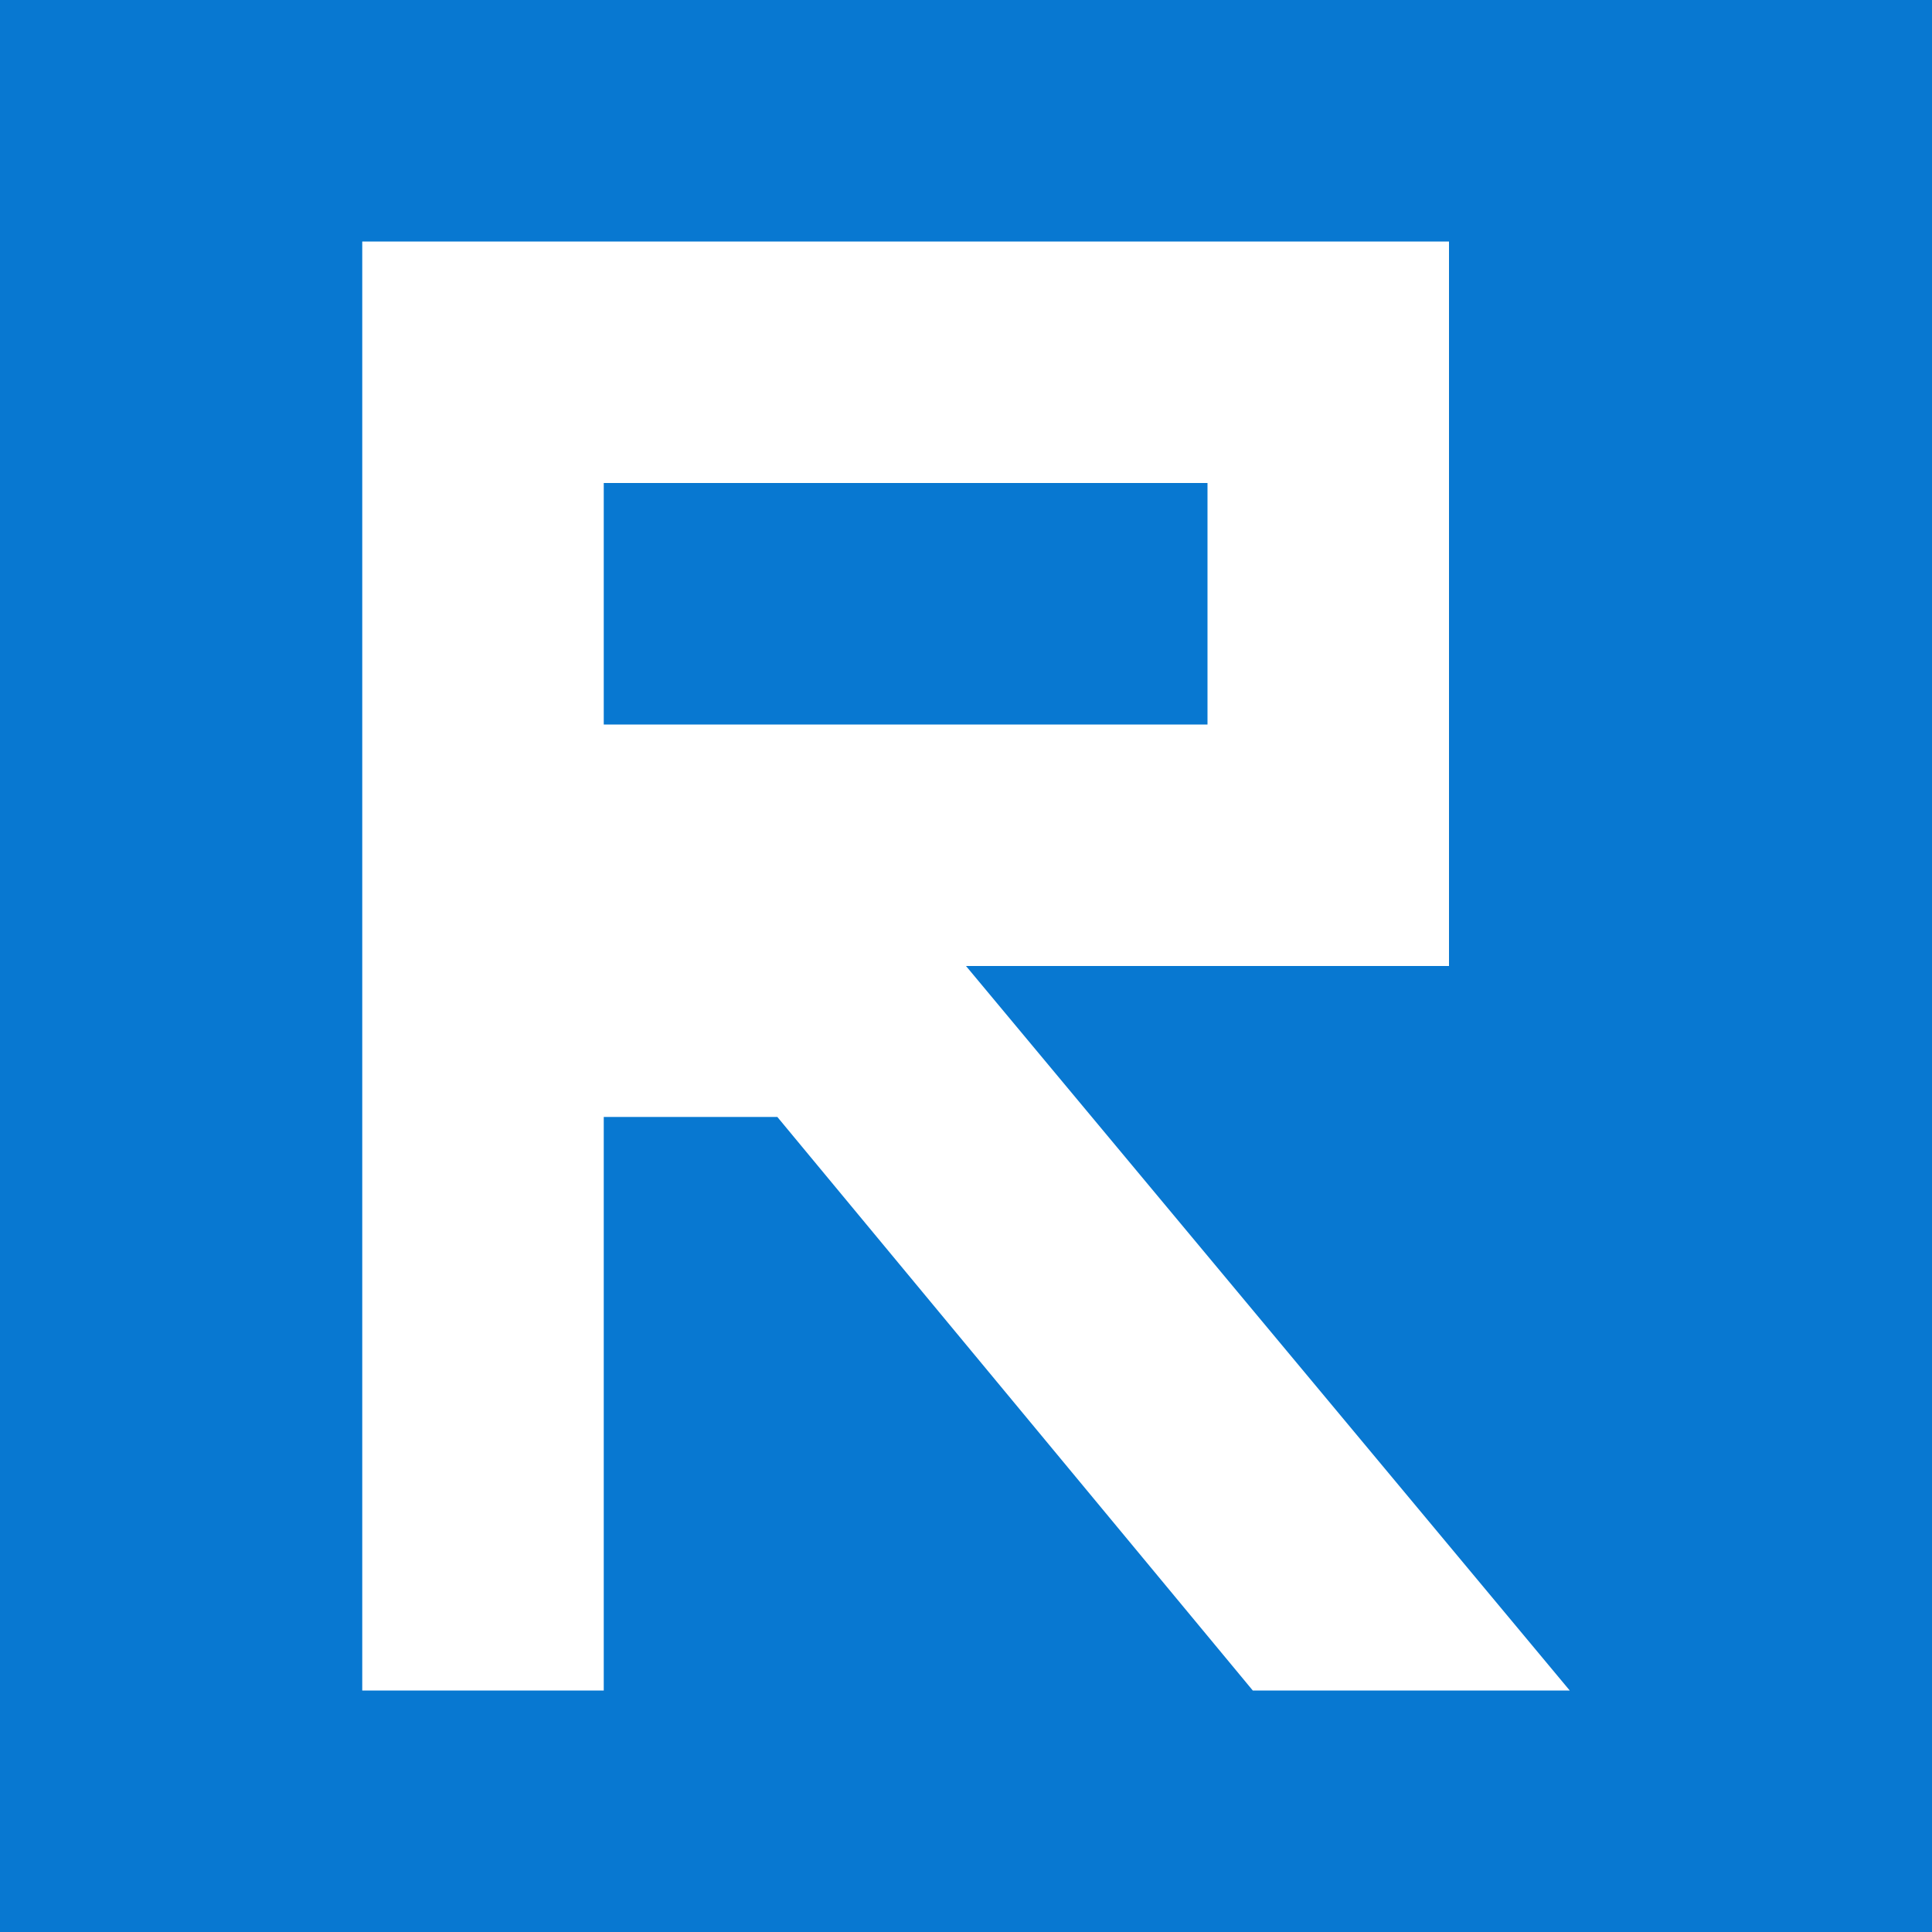
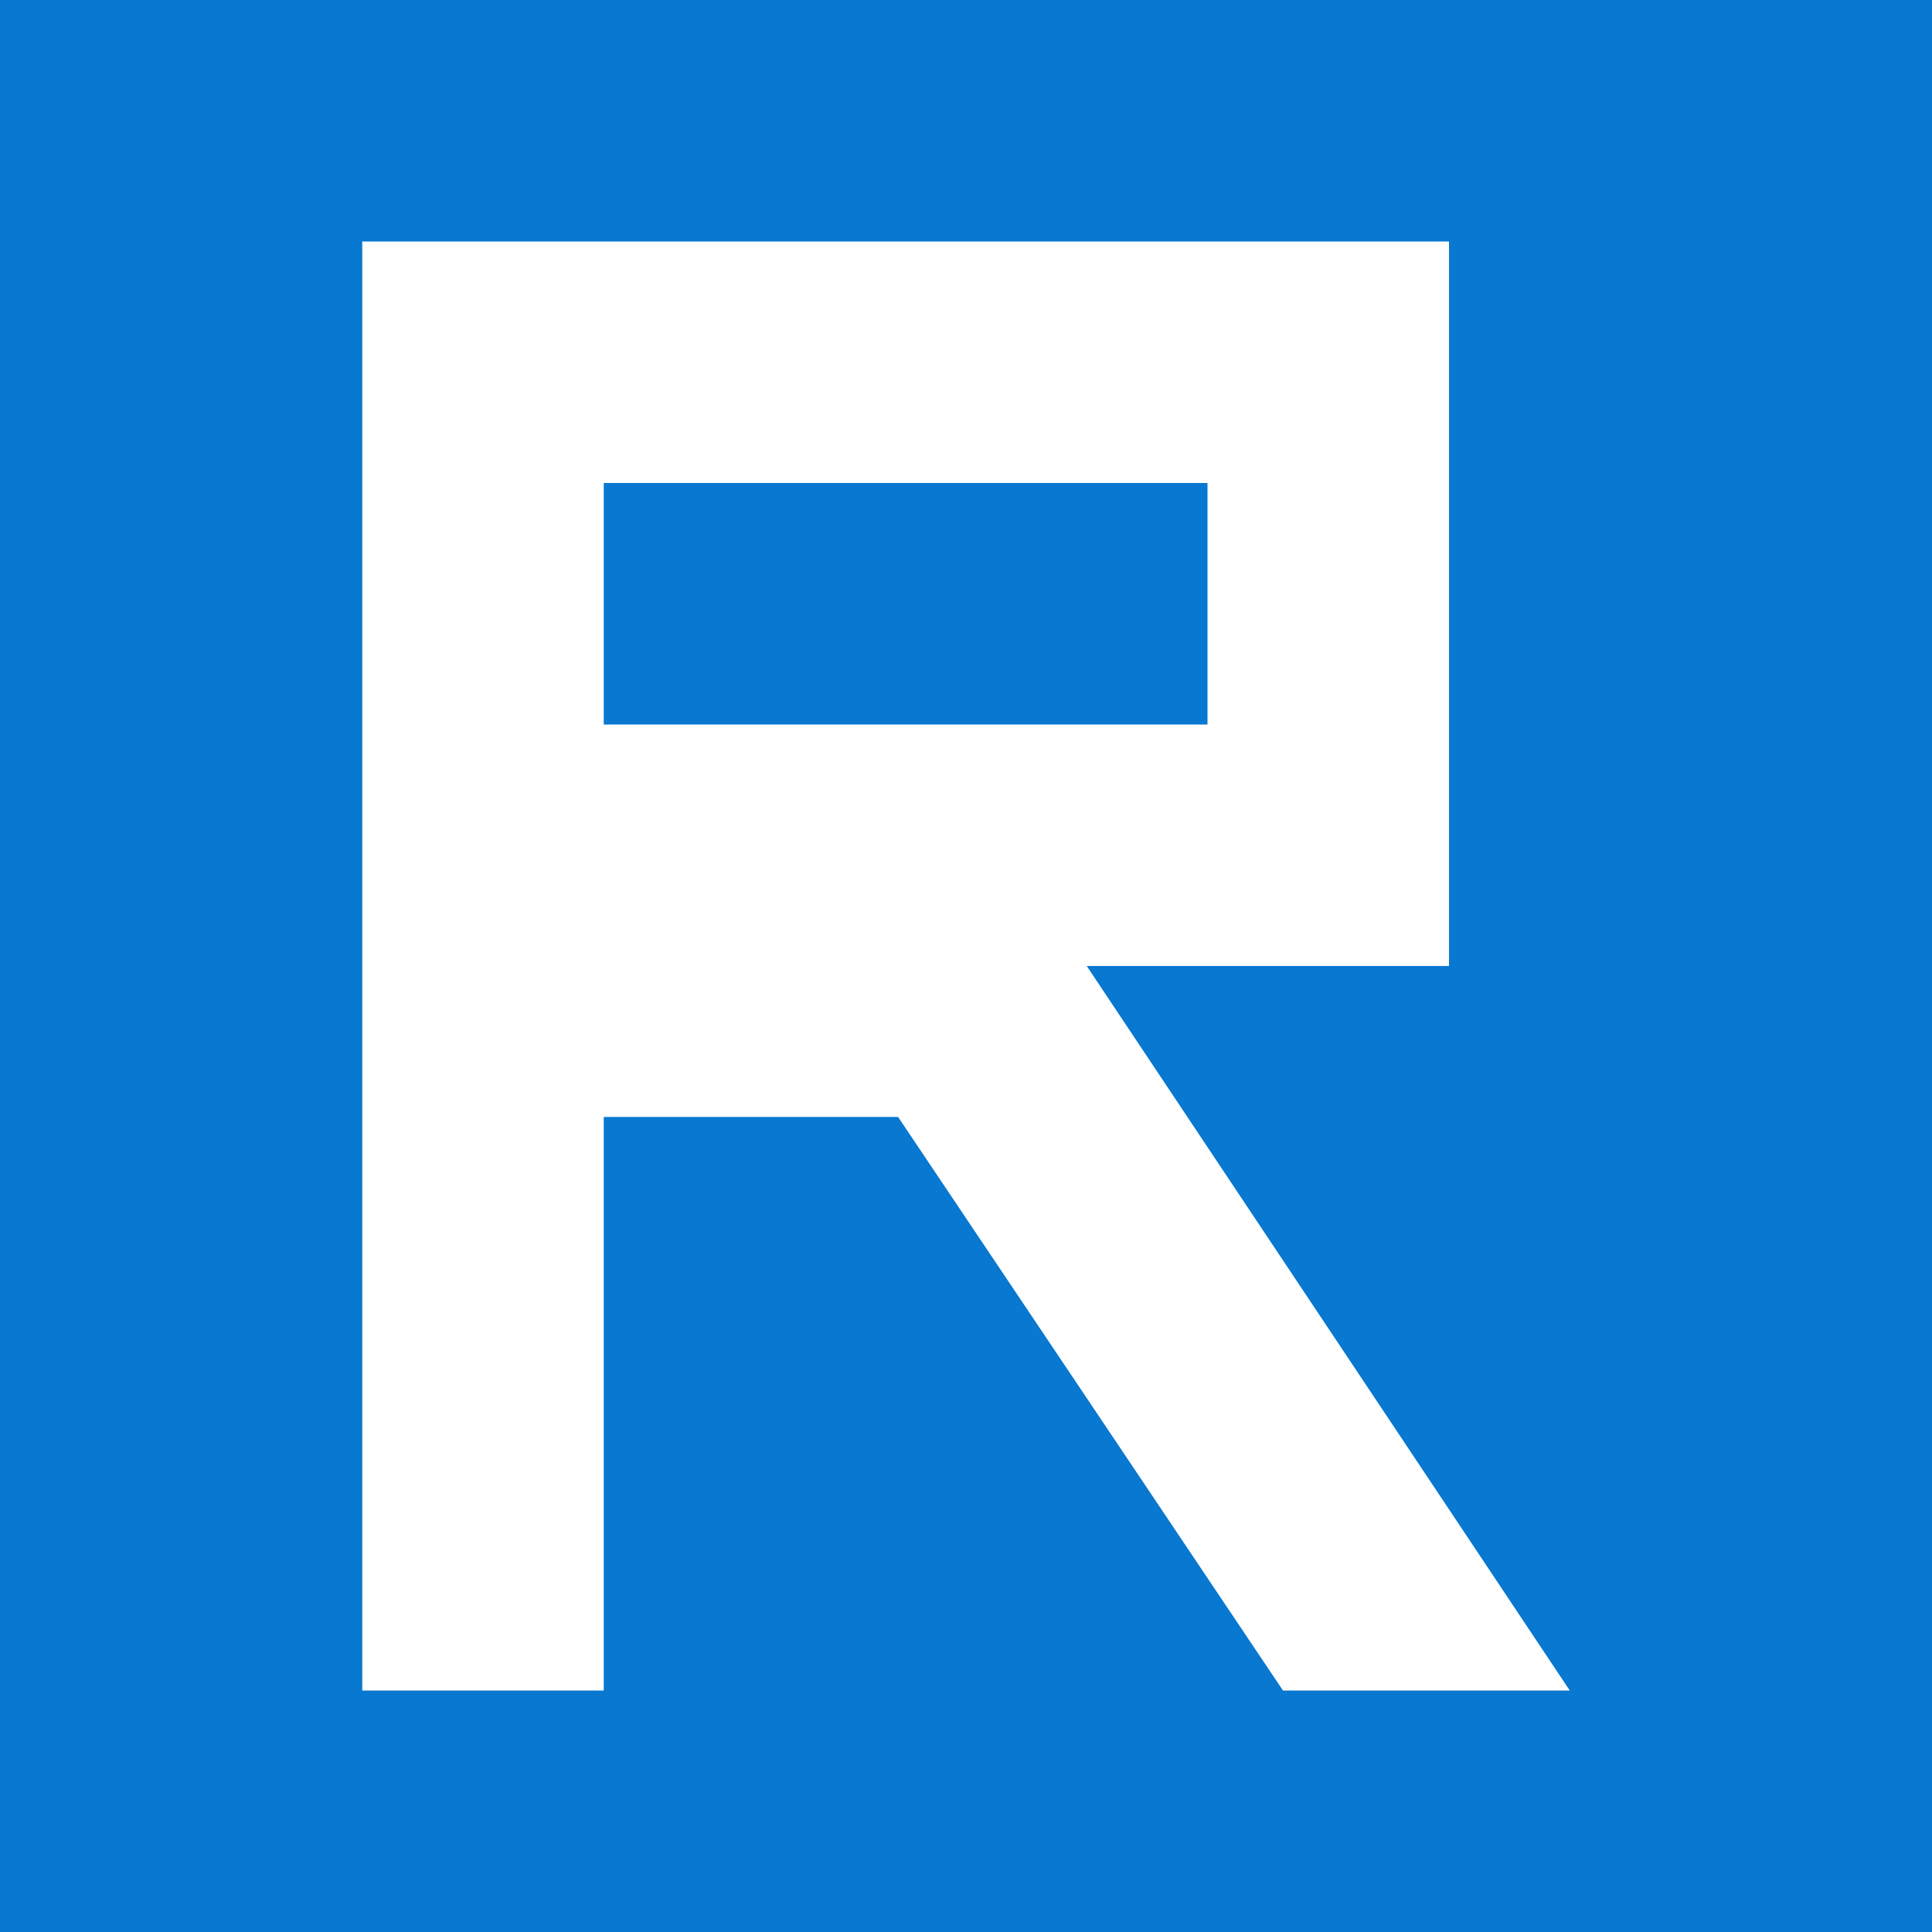
<svg xmlns="http://www.w3.org/2000/svg" viewBox="0 0 256 256">
  <rect width="256" height="256" fill="#0878D1" />
-   <path fill="#fff" fill-rule="evenodd" d="M48 32h144v96h-64l80 96h-42l-63-76H80v76H48z M80 64h80v32H80z" />
+   <path fill="#fff" fill-rule="evenodd" d="M48 32h144v96h-48l64 96h-38l-51-76H80v76H48z M80 64h80v32H80z" />
</svg>
